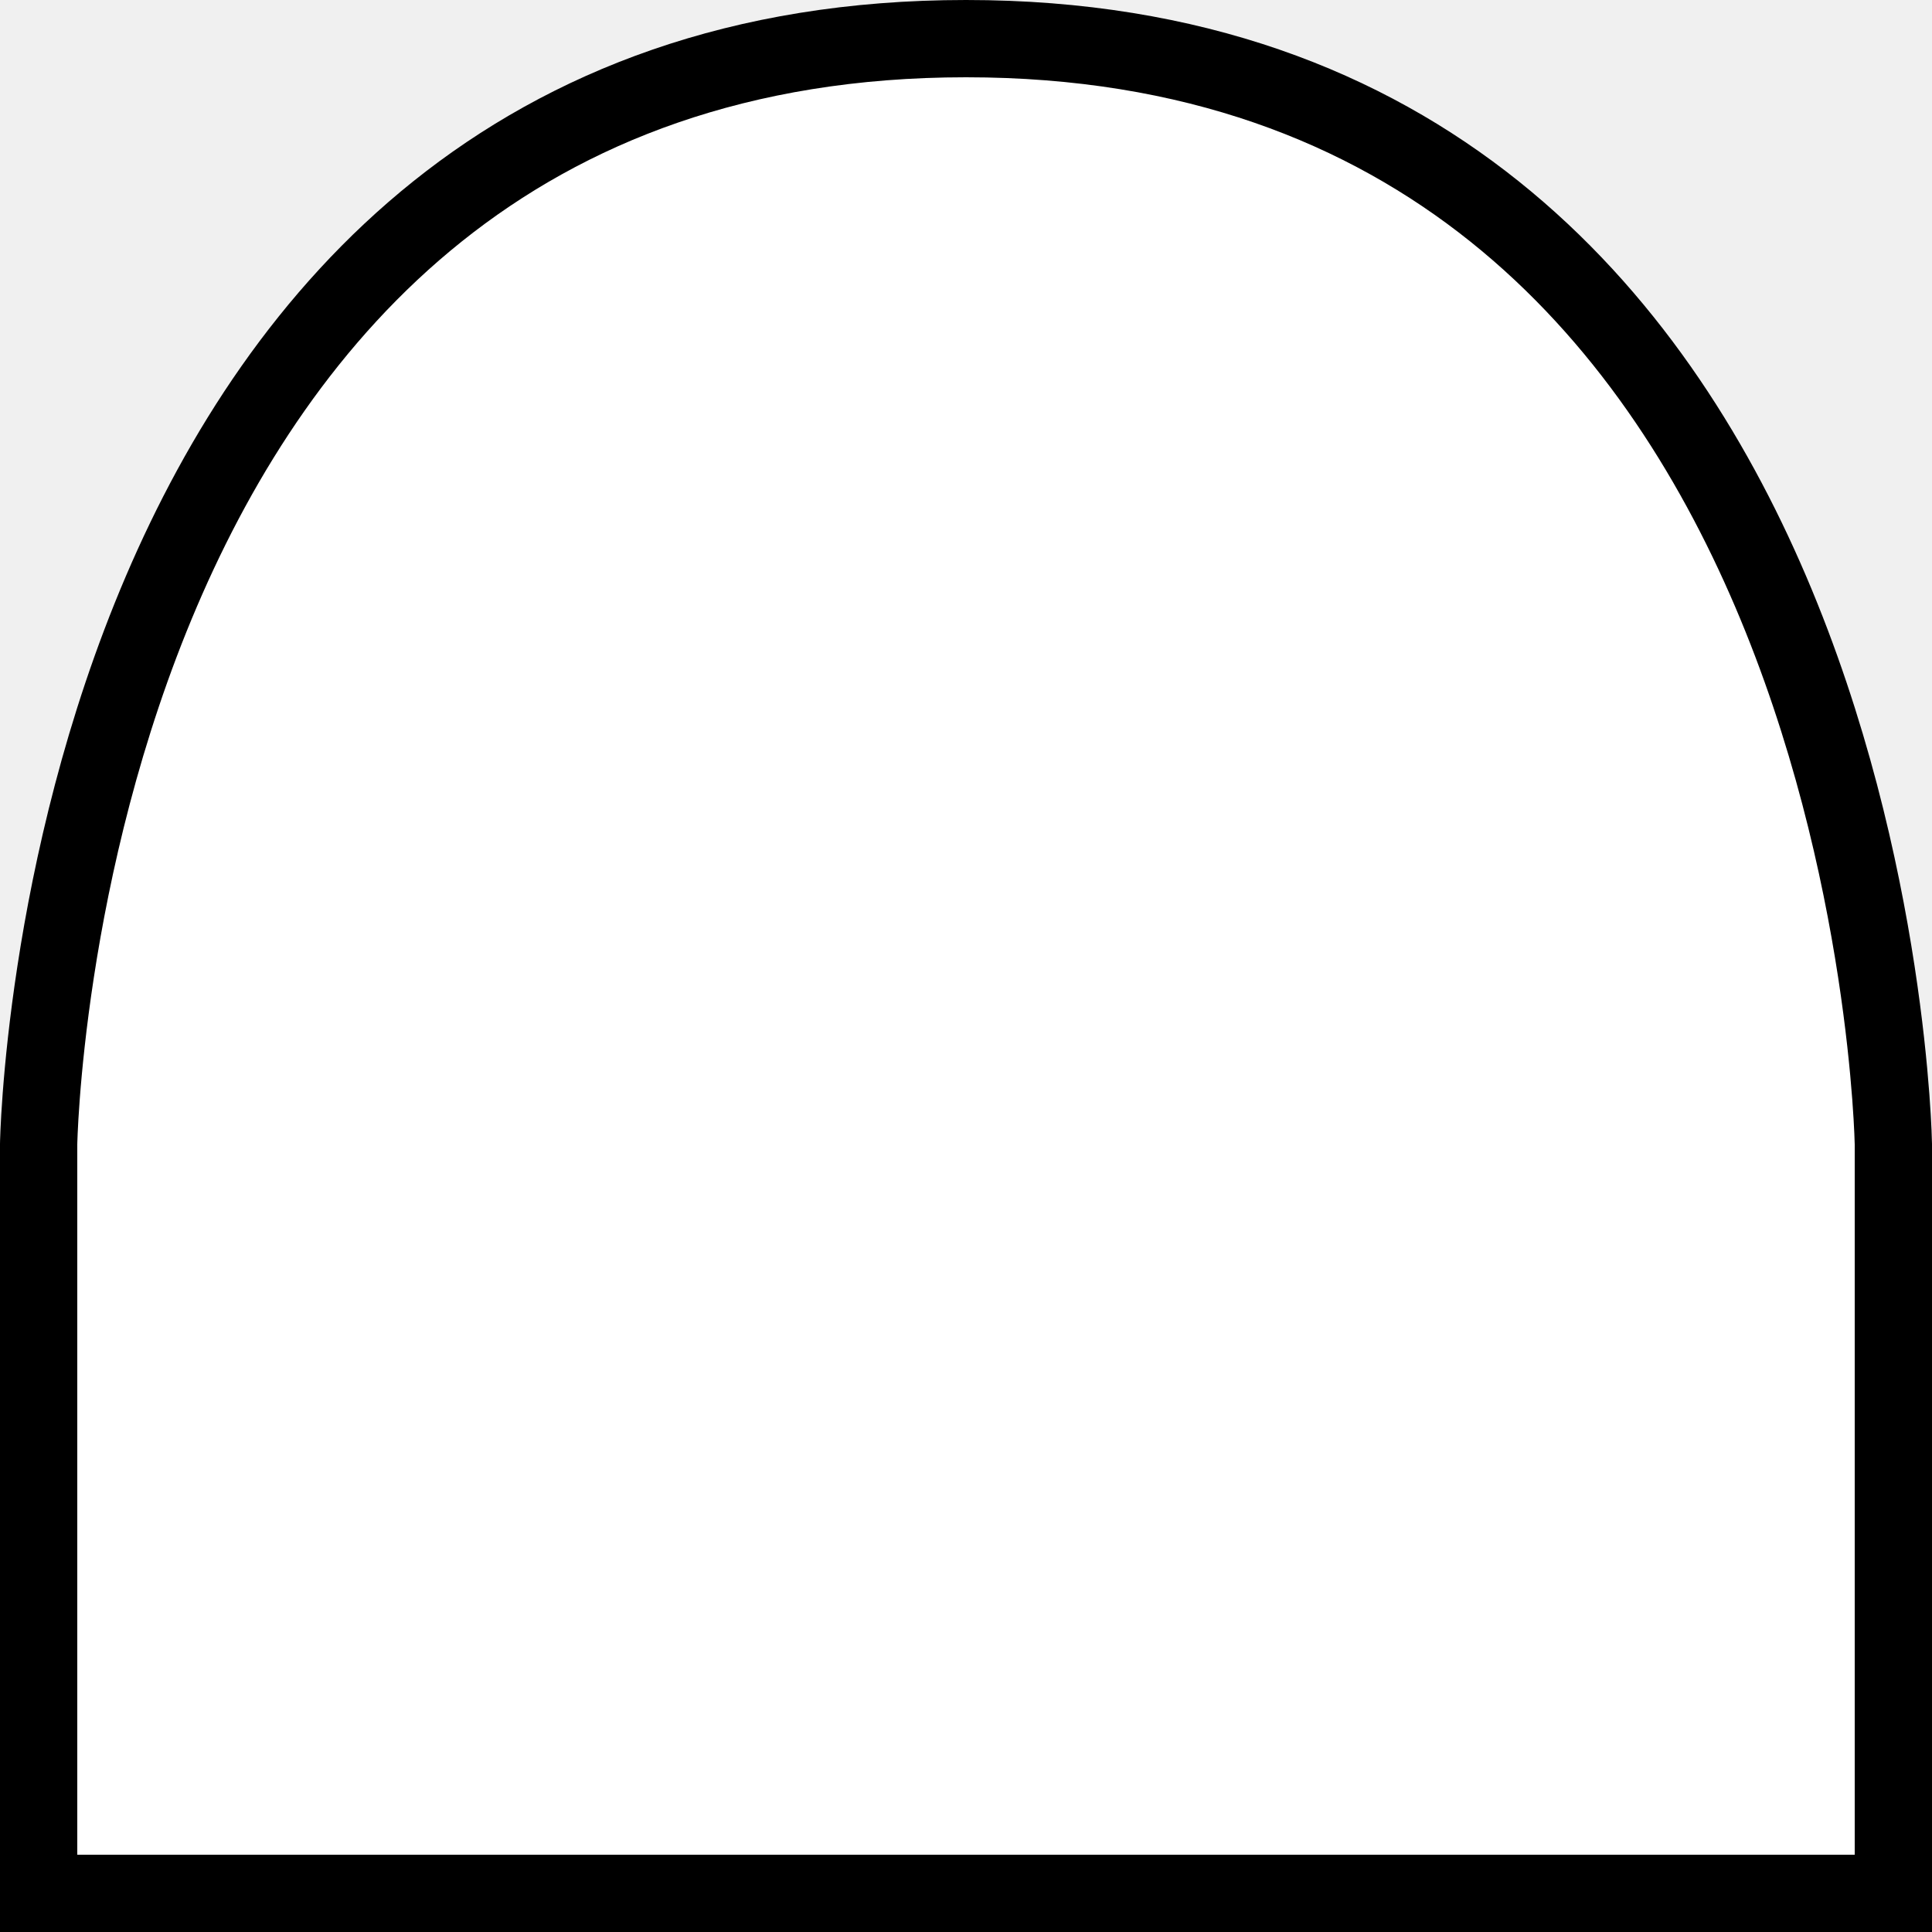
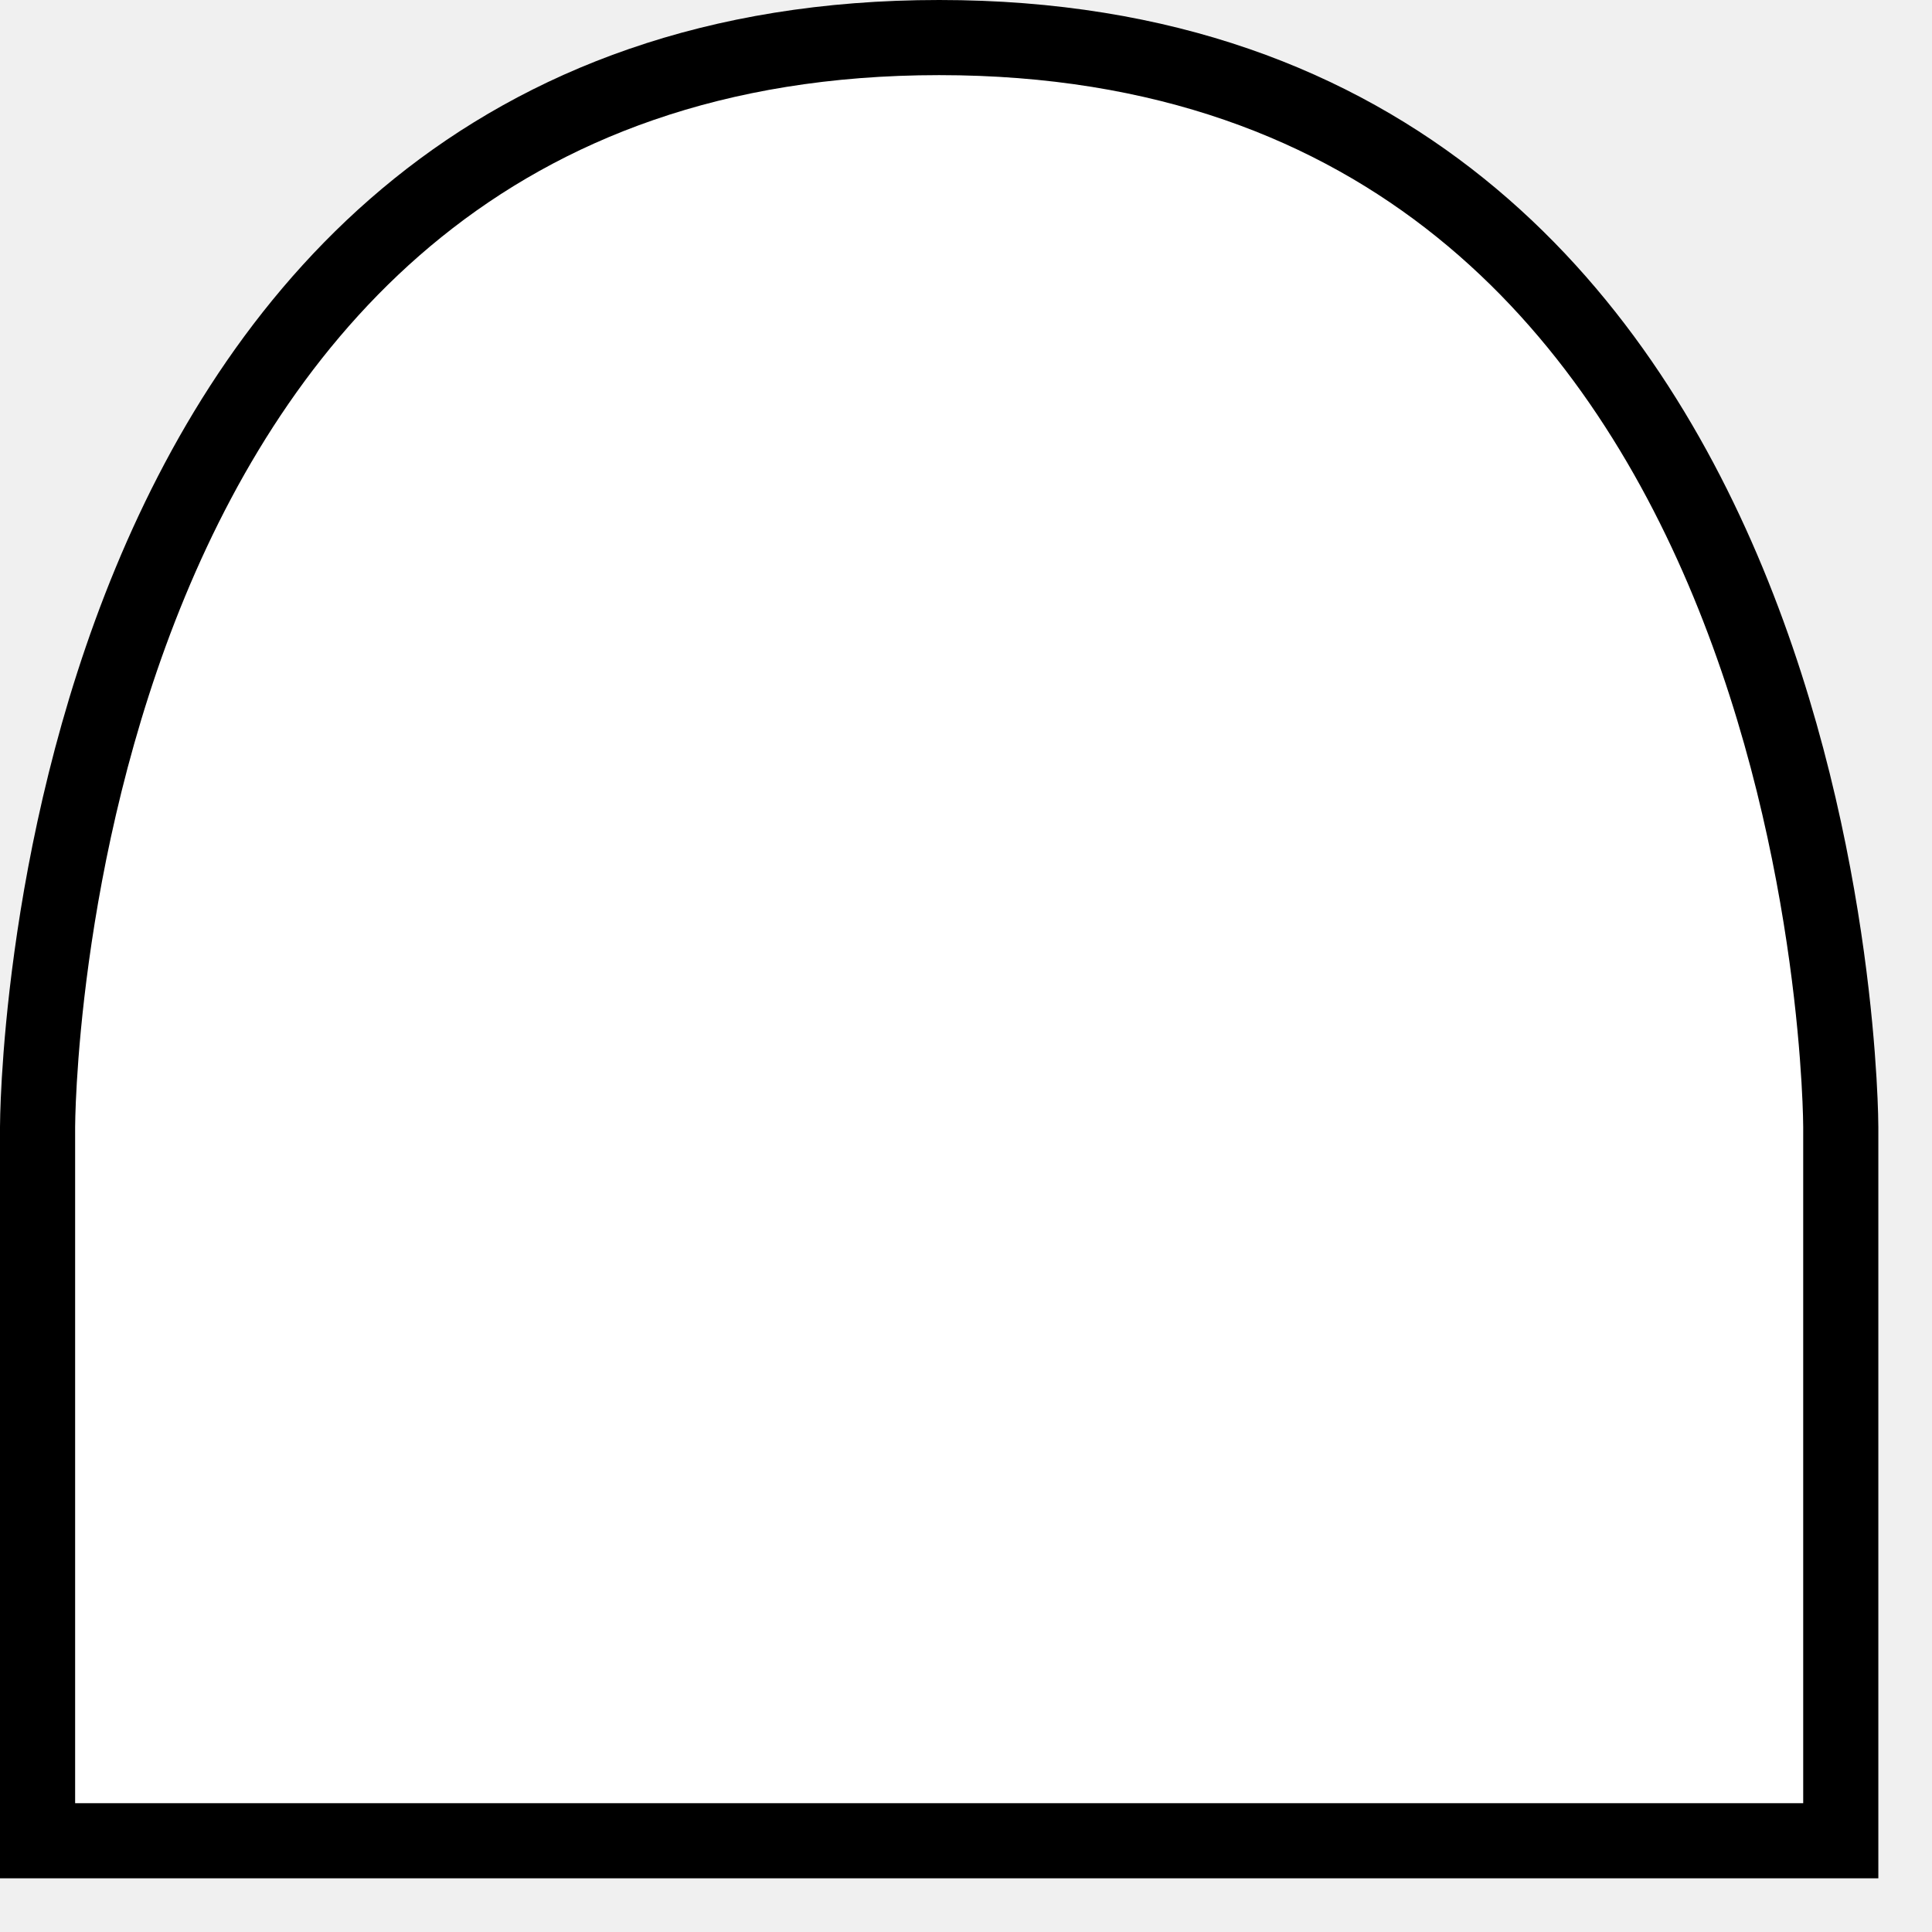
- <svg xmlns="http://www.w3.org/2000/svg" width="50" height="50" id="svg4011" version="1.1">
-   <defs id="defs4013" />
-   <g id="layer1" transform="translate(0,-1002.375)">
-     <path style="fill:#ffffff;fill-opacity:1;stroke:#000000;stroke-width:2;stroke-linecap:butt;stroke-linejoin:miter;stroke-miterlimit:4;stroke-opacity:1;stroke-dasharray:none" d="m 1,1051.375 48,0 0,-19.39 c 0,0 -0.471,-28.61 -24,-28.61 -23.529,0 -24,28.61 -24,28.61 z" id="path4021" />
+ <svg xmlns="http://www.w3.org/2000/svg" width="36" height="36" version="1.1">
+   <g id="and-gate">
+     <path style="fill:#ffffff; stroke:#000000; stroke-width:1.4;" d="M 0.7,34.3 L 34.3,34.3 34.3,21 C 34.3,21 34.3,0.7 17.5,0.7 C 0.7,0.7 0.7,21 0.7,21 z" />
  </g>
</svg>
